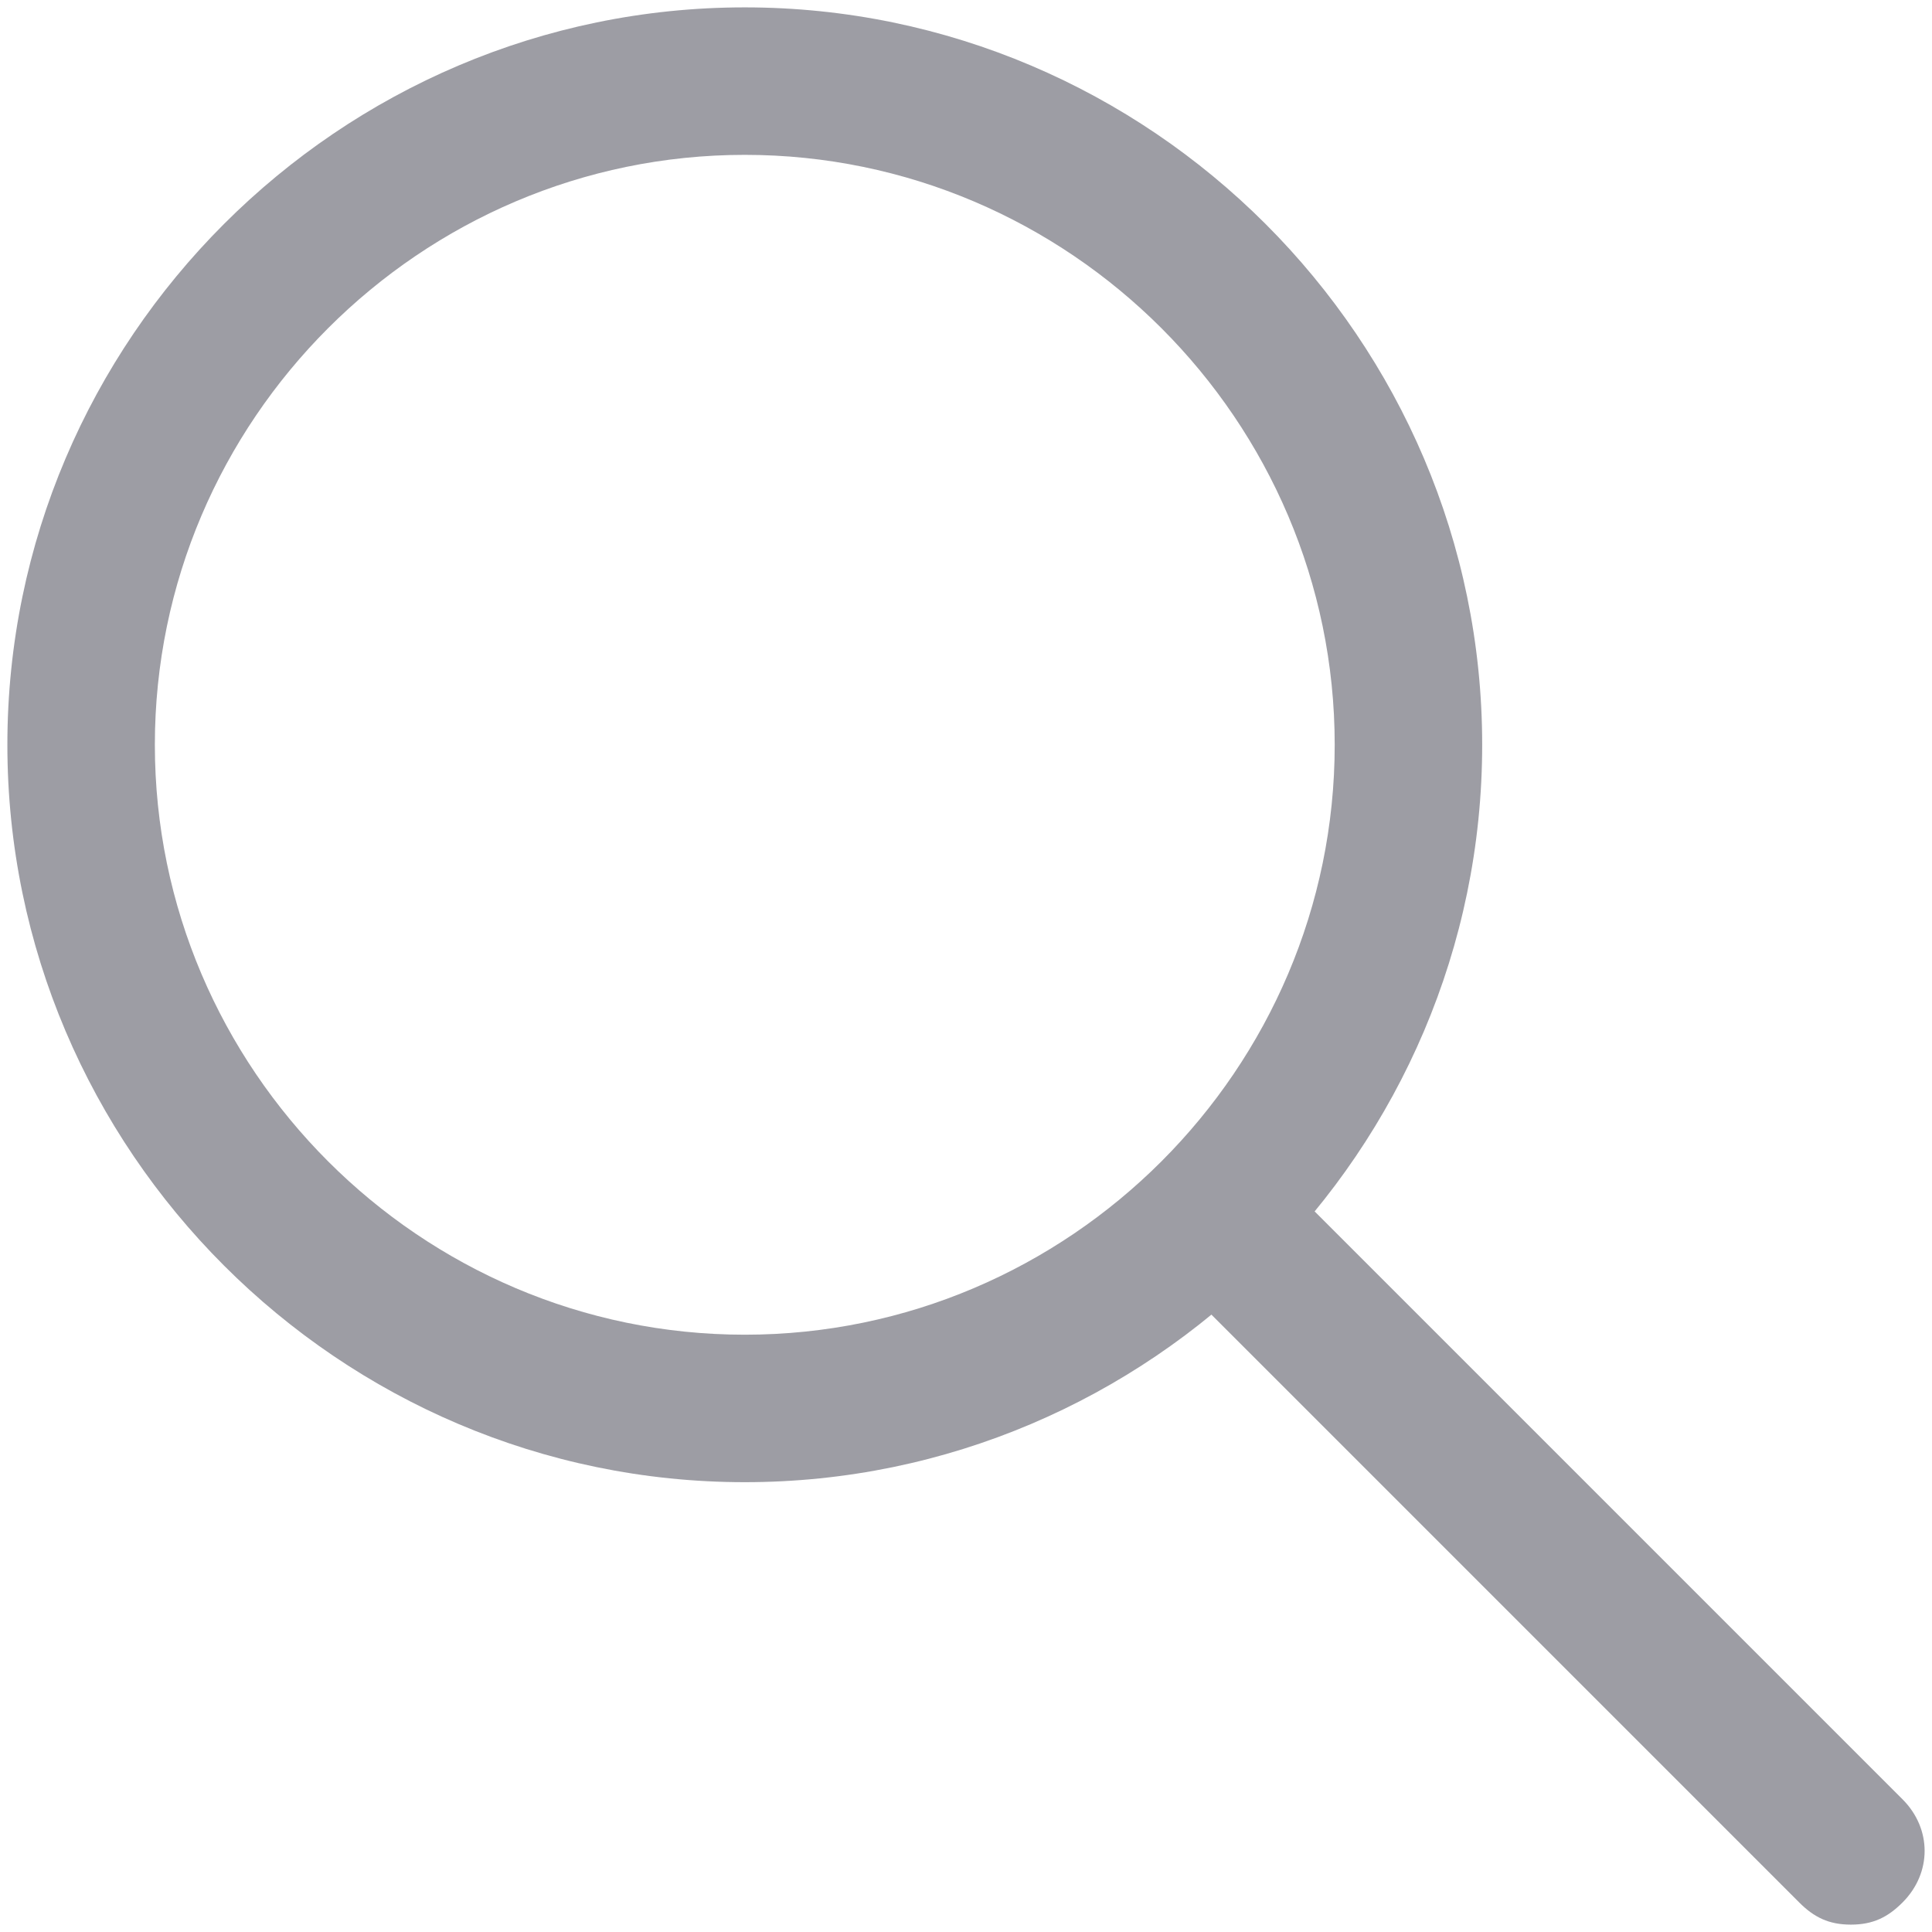
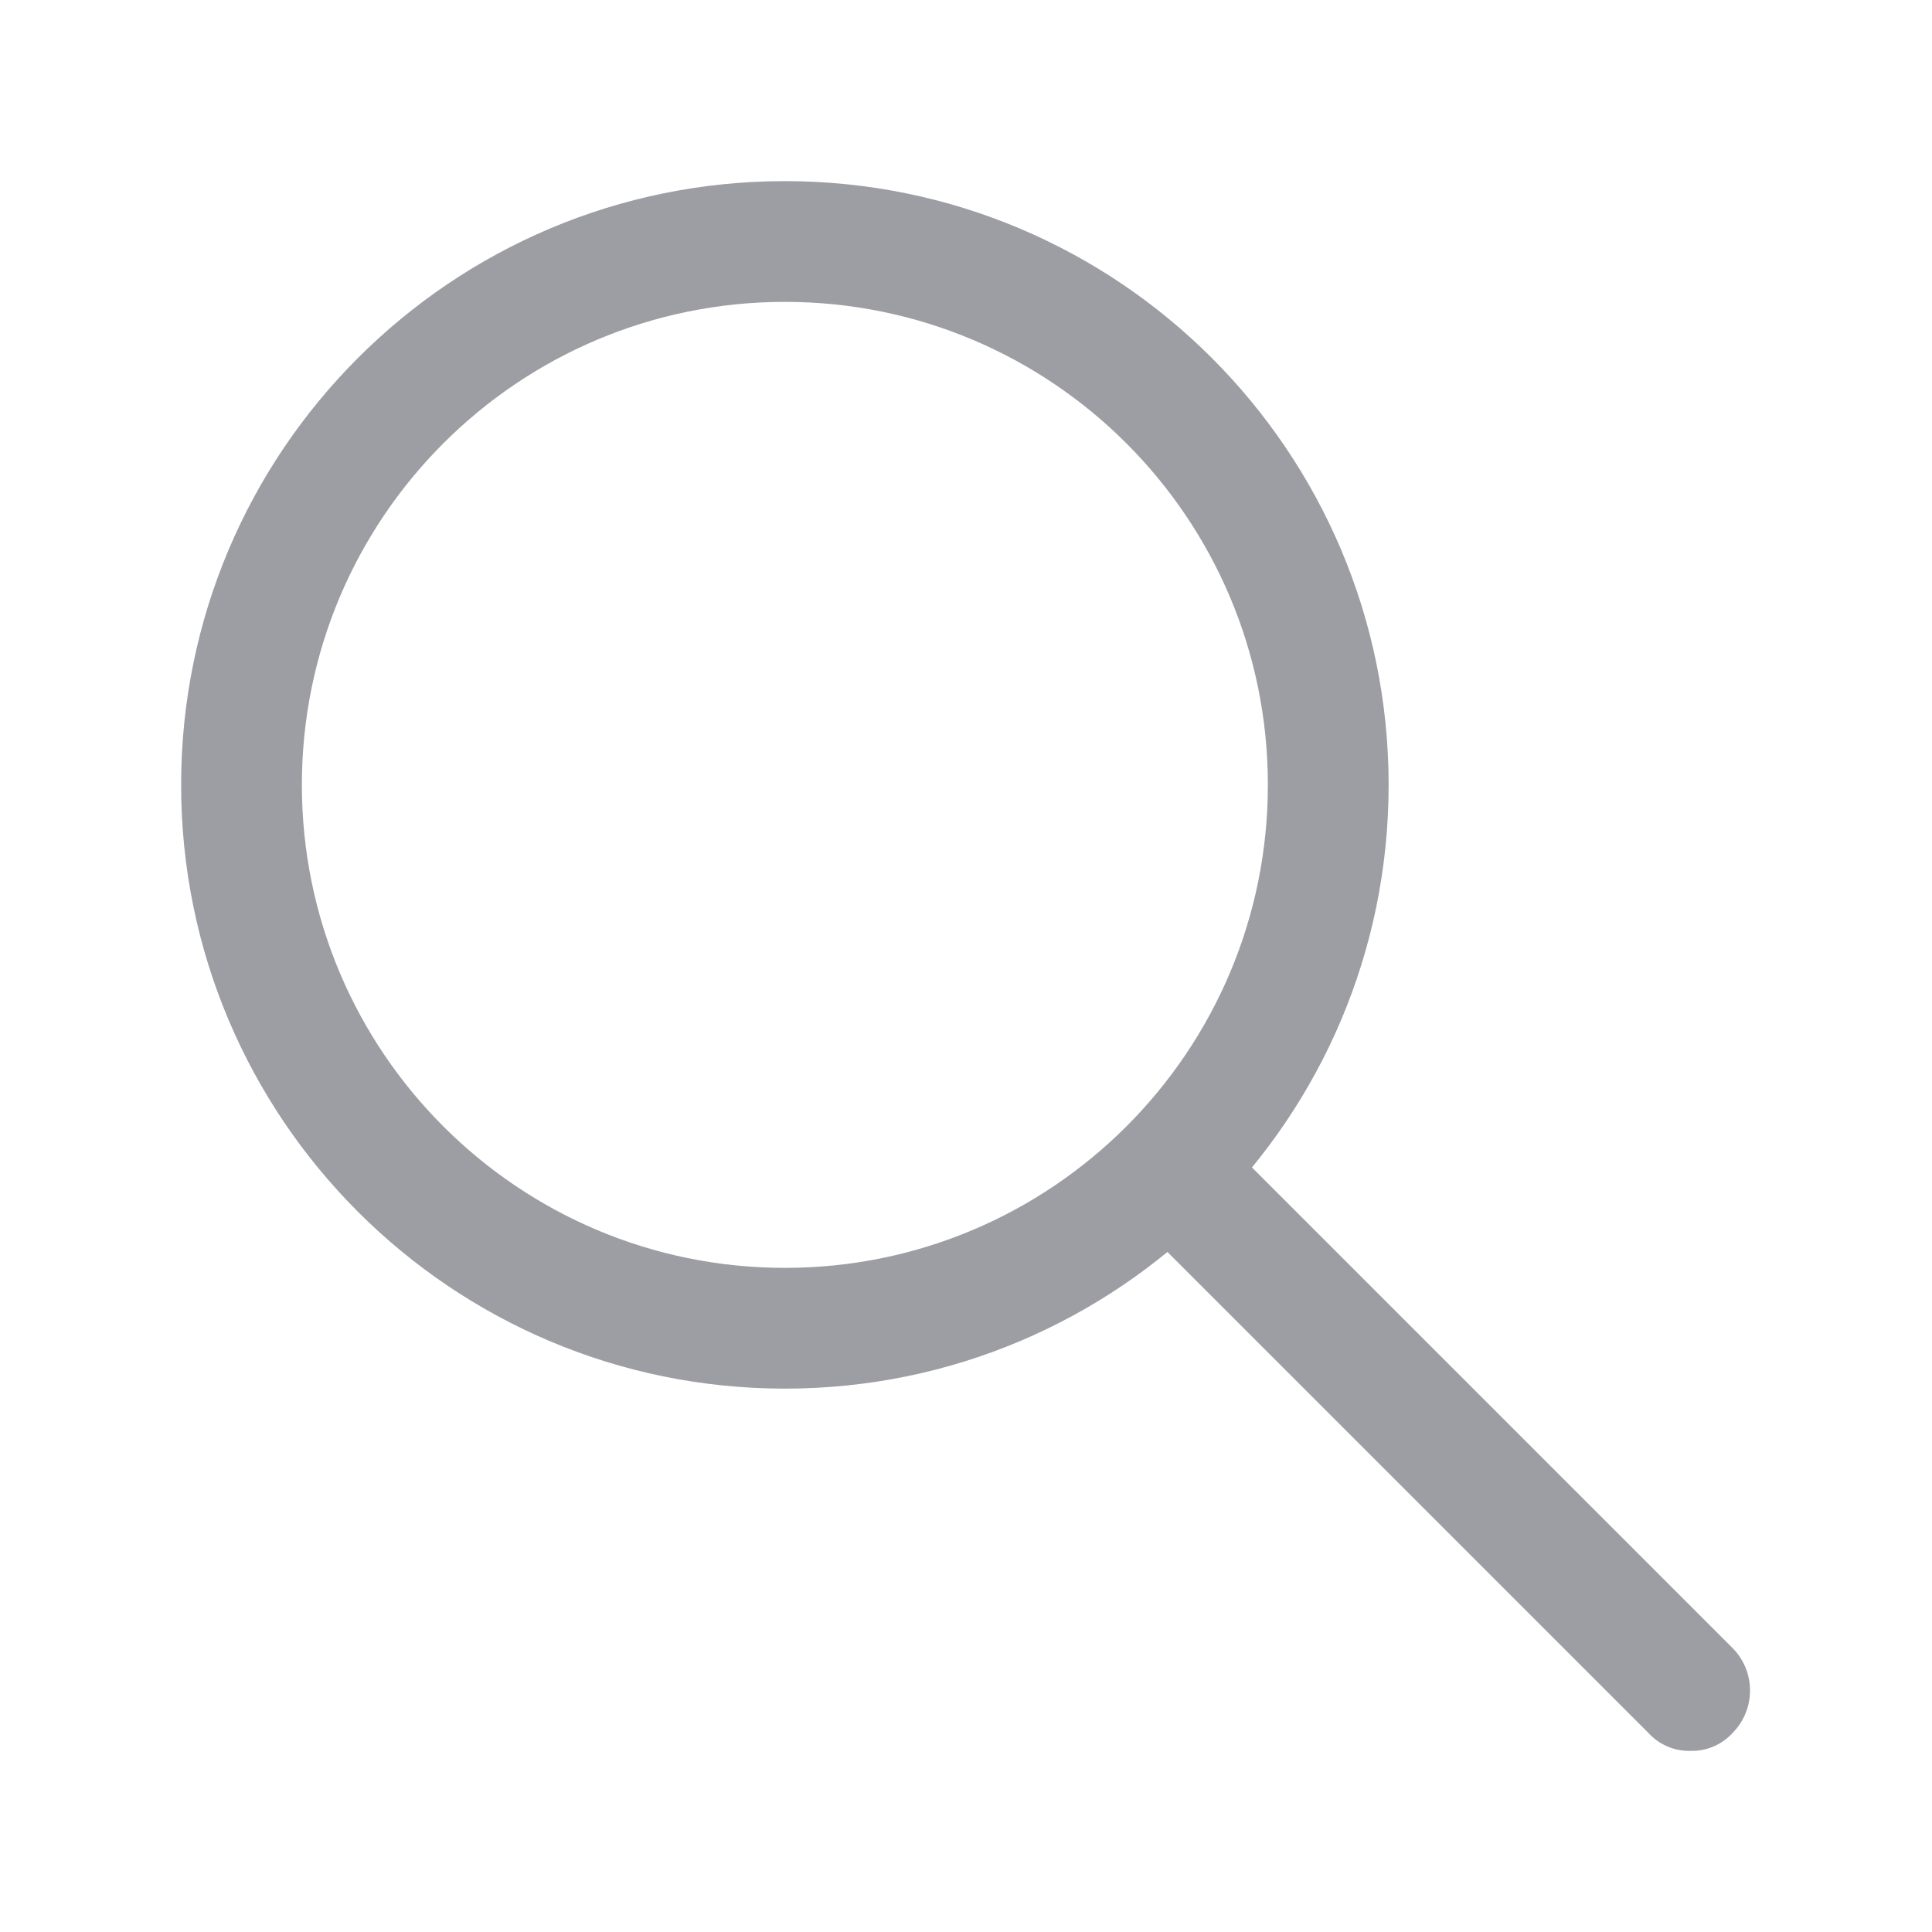
- <svg xmlns="http://www.w3.org/2000/svg" version="1.1" id="Layer_1" x="0px" y="0px" viewBox="0 0 26.2 26.2" style="enable-background:new 0 0 26.2 26.2;" xml:space="preserve">
-   <style type="text/css">
- 	.st0{fill:#9D9DA4;}
- 	.st1{fill:none;}
- </style>
-   <g id="Layer_2_1_">
-     <path class="st0" d="M10.1,20.1c-5.5,0-10-4.5-10-10s4.5-10,10-10s10,4.5,10,10S15.6,20.1,10.1,20.1z M10.1,2.1c-4.4,0-8,3.6-8,8   s3.6,8,8,8s8-3.6,8-8S14.5,2.1,10.1,2.1z" />
-     <path class="st0" d="M25.1,26.1c-0.3,0-0.5-0.1-0.7-0.3l-8-8c-0.4-0.4-0.4-1,0-1.4s1-0.4,1.4,0l8,8c0.4,0.4,0.4,1,0,1.4   c0,0,0,0,0,0C25.6,26,25.4,26.1,25.1,26.1z" />
+ <svg xmlns="http://www.w3.org/2000/svg" id="Layer_1" data-name="Layer 1" viewBox="0 0 32 32">
+   <g id="Layer_2" data-name="Layer 2">
+     <path d="M10.1,20.1a10,10,0,1,1,10-10A10,10,0,0,1,10.1,20.1Zm0-18a8,8,0,1,0,8,8A8,8,0,0,0,10.1,2.1Z" transform="translate(2.9 2.9)" style="fill:#9d9da4" />
+     <path d="M25.1,26.1a.91.91,0,0,1-.7-.3l-8-8a1,1,0,0,1,1.4-1.4l8,8a1,1,0,0,1,0,1.4h0A.91.91,0,0,1,25.1,26.1Z" transform="translate(2.9 2.9)" style="fill:#9d9da4" />
  </g>
  <g id="frame">
-     <rect x="-2.9" y="-2.9" class="st1" width="32" height="32" />
+     <rect width="32" height="32" style="fill:none" />
  </g>
</svg>
